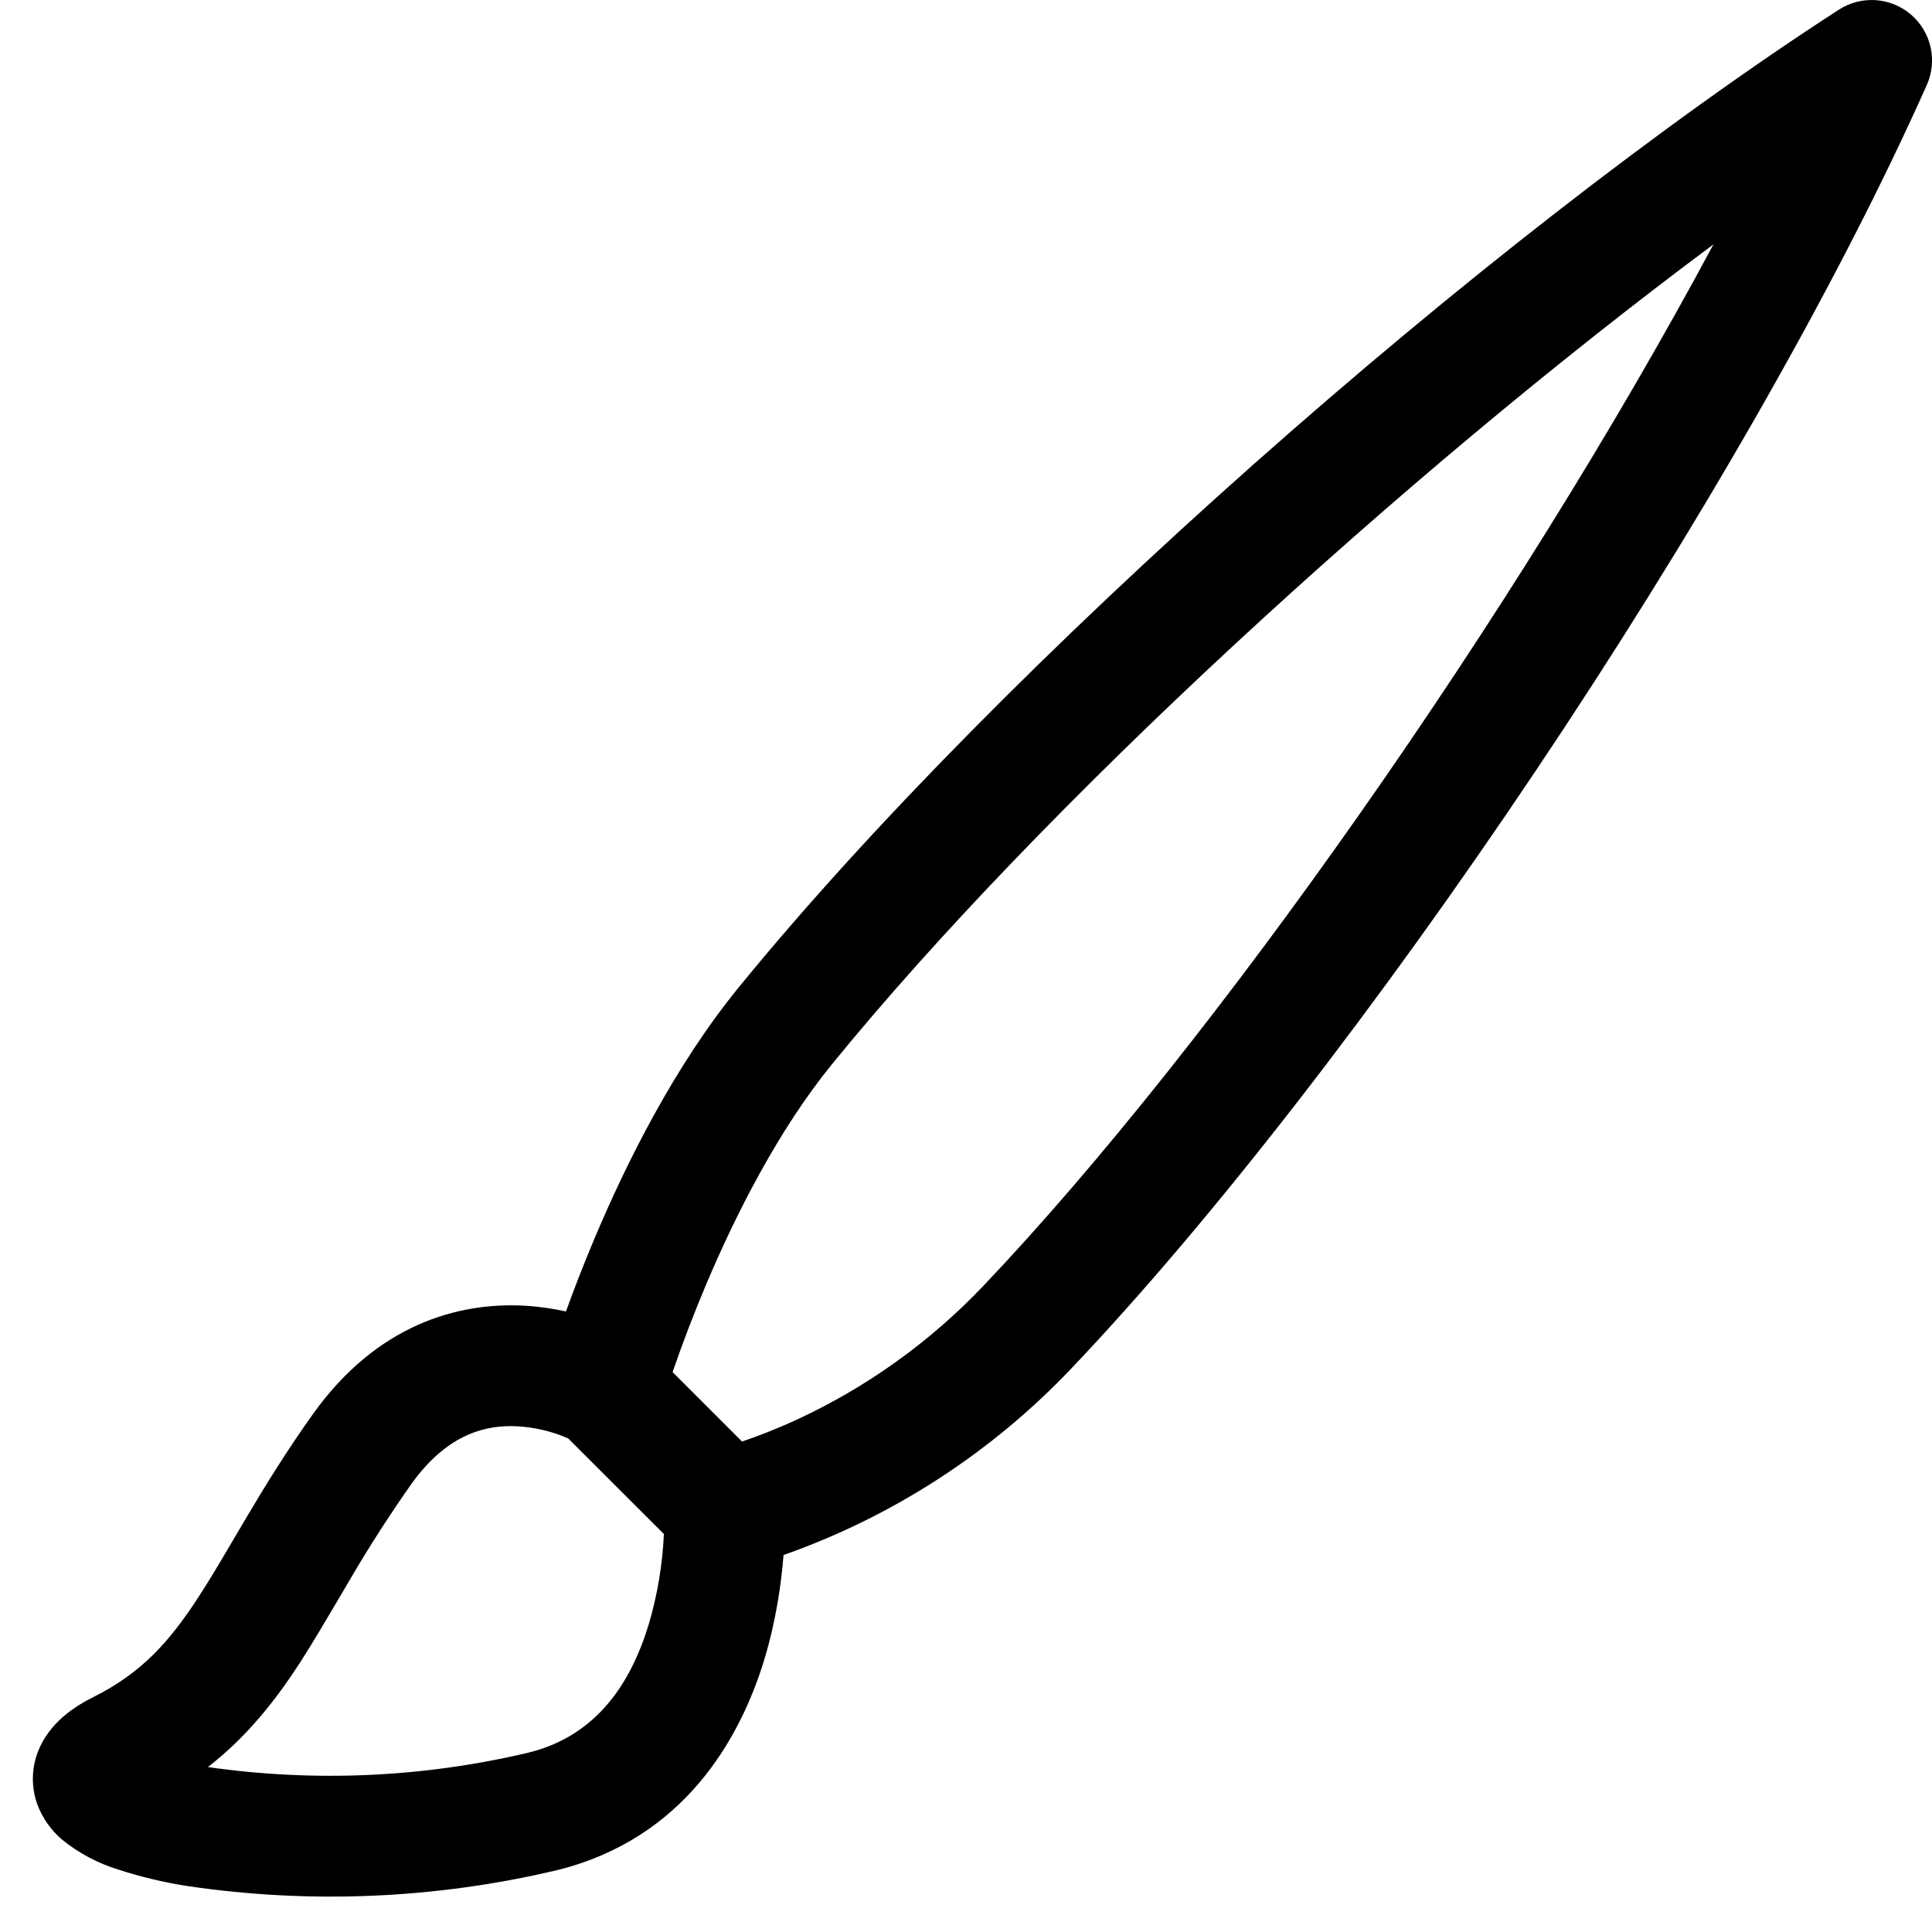
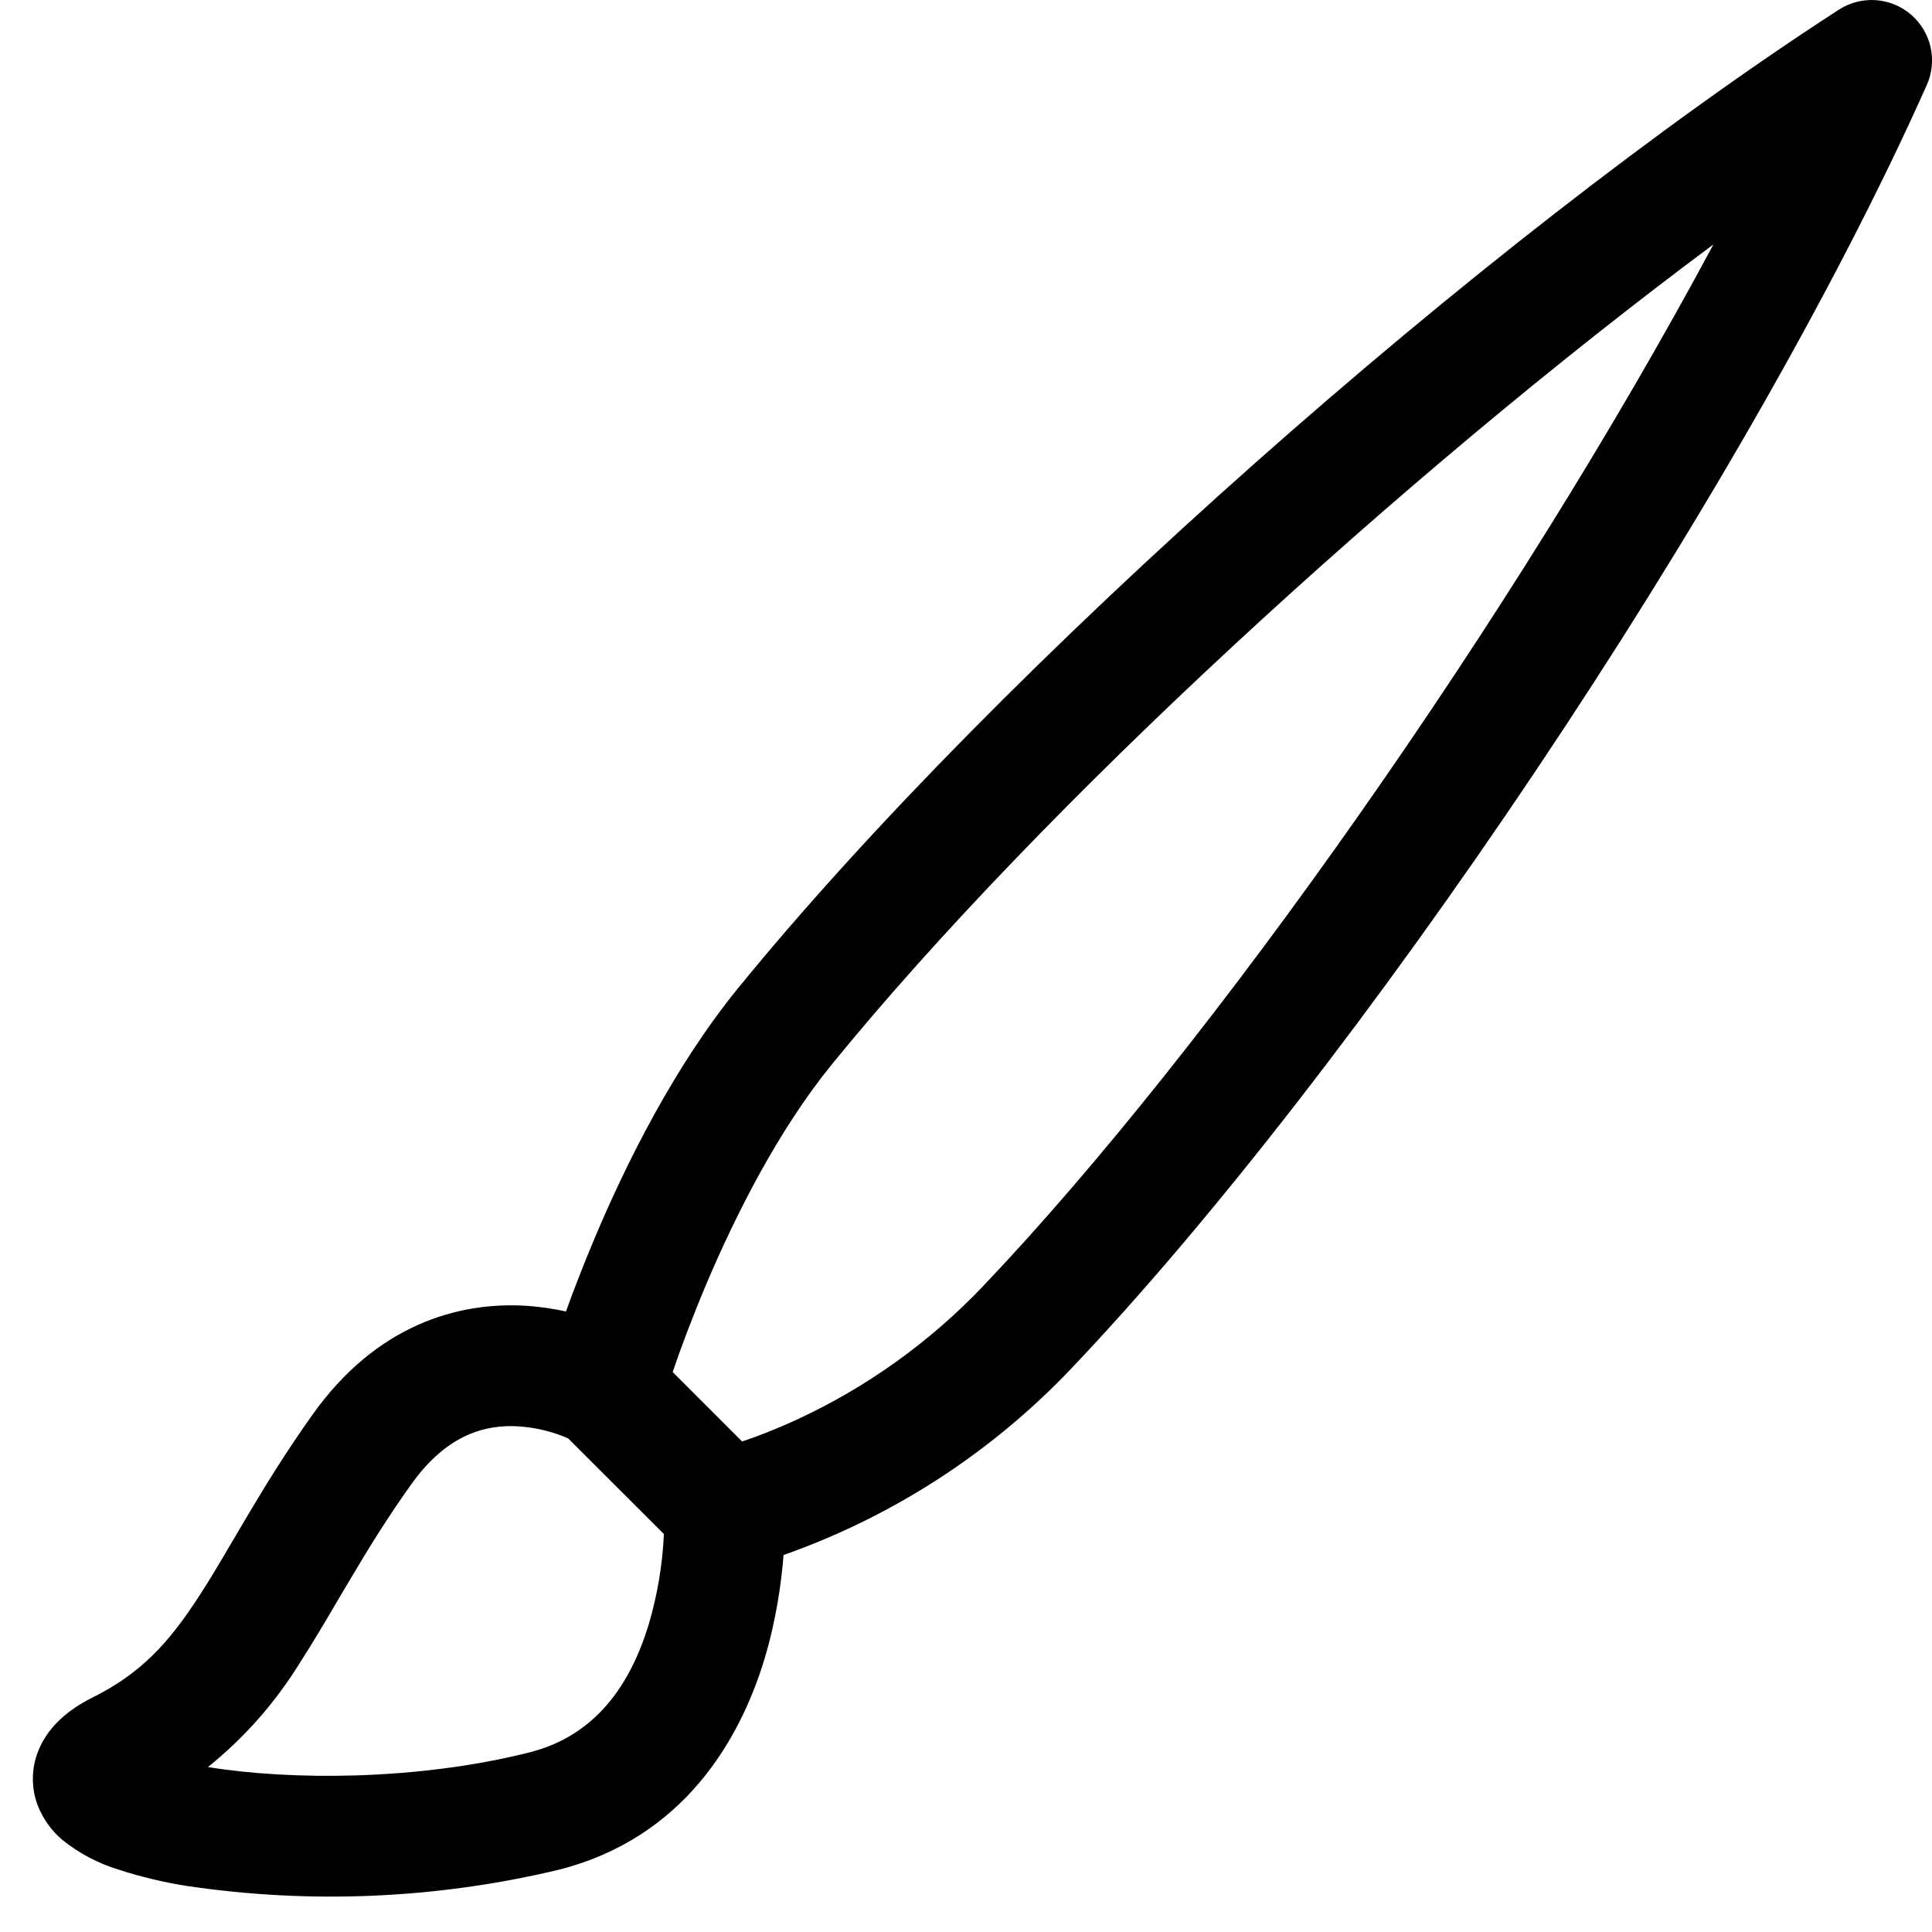
<svg xmlns="http://www.w3.org/2000/svg" width="16" height="16" fill="currentColor" class="bi bi-brush" viewBox="0 0 16 16">
-   <path d="M15.825.12a.5.5 0 0 1 .132.584c-1.53 3.43-4.743 8.17-7.095 10.64a6.067 6.067 0 0 1-2.373 1.534c-.018.227-.06.538-.16.868-.201.659-.667 1.479-1.708 1.74a8.117 8.117 0 0 1-3.078.132 3.658 3.658 0 0 1-.563-.135 1.382 1.382 0 0 1-.465-.247.714.714 0 0 1-.204-.288.622.622 0 0 1 .004-.443c.095-.245.316-.38.461-.452.393-.197.625-.453.867-.826.094-.144.184-.297.287-.472l.117-.198c.151-.255.326-.54.546-.848.528-.739 1.2-.925 1.746-.896.126.007.243.025.348.048.062-.172.142-.38.238-.608.261-.619.658-1.419 1.187-2.069 2.175-2.67 6.18-6.206 9.117-8.104a.5.5 0 0 1 .596.04zM4.705 11.912a1.23 1.23 0 0 0-.419-.1c-.247-.013-.574.05-.88.479a11.01 11.01 0 0 0-.5.777l-.104.177c-.107.181-.213.362-.32.528-.206.317-.438.61-.76.861a7.127 7.127 0 0 0 2.657-.12c.559-.139.843-.569.993-1.06a3.121 3.121 0 0 0 .126-.75l-.793-.792zm1.44.026c.12-.04.277-.1.458-.183a5.068 5.068 0 0 0 1.535-1.1c1.9-1.996 4.412-5.57 6.052-8.631-2.591 1.927-5.566 4.66-7.302 6.792-.442.543-.796 1.243-1.042 1.826a11.507 11.507 0 0 0-.276.721l.575.575zm-4.973 3.04.007-.005a.031.031 0 0 1-.007.004zm3.582-3.043.002.001h-.002z" />
+   <path d="M15.825.12a.5.5 0 0 1 .132.584c-1.53 3.43-4.743 8.17-7.095 10.64a6.067 6.067 0 0 1-2.373 1.534c-.018.227-.06.538-.16.868-.201.659-.667 1.479-1.708 1.74a8.118 8.118 0 0 1-3.078.132 3.659 3.659 0 0 1-.562-.135 1.382 1.382 0 0 1-.466-.247.714.714 0 0 1-.204-.288.622.622 0 0 1 .004-.443c.095-.245.316-.38.461-.452.394-.197.625-.453.867-.826.095-.144.184-.297.287-.472l.117-.198c.151-.255.326-.54.546-.848.528-.739 1.201-.925 1.746-.896.126.007.243.025.348.048.062-.172.142-.38.238-.608.261-.619.658-1.419 1.187-2.069 2.176-2.67 6.18-6.206 9.117-8.104a.5.5 0 0 1 .596.04zM4.705 11.912a1.23 1.23 0 0 0-.419-.1c-.246-.013-.573.05-.879.479-.197.275-.355.532-.5.777l-.105.177c-.106.181-.213.362-.32.528a3.39 3.39 0 0 1-.76.861c.69.112 1.736.111 2.657-.12.559-.139.843-.569.993-1.06a3.122 3.122 0 0 0 .126-.75l-.793-.792zm1.44.026c.12-.04.277-.1.458-.183a5.068 5.068 0 0 0 1.535-1.1c1.9-1.996 4.412-5.57 6.052-8.631-2.59 1.927-5.566 4.66-7.302 6.792-.442.543-.795 1.243-1.042 1.826-.121.288-.214.54-.275.72v.001l.575.575zm-4.973 3.04.007-.005a.031.031 0 0 1-.007.004zm3.582-3.043.002.001h-.002z" />
</svg>
